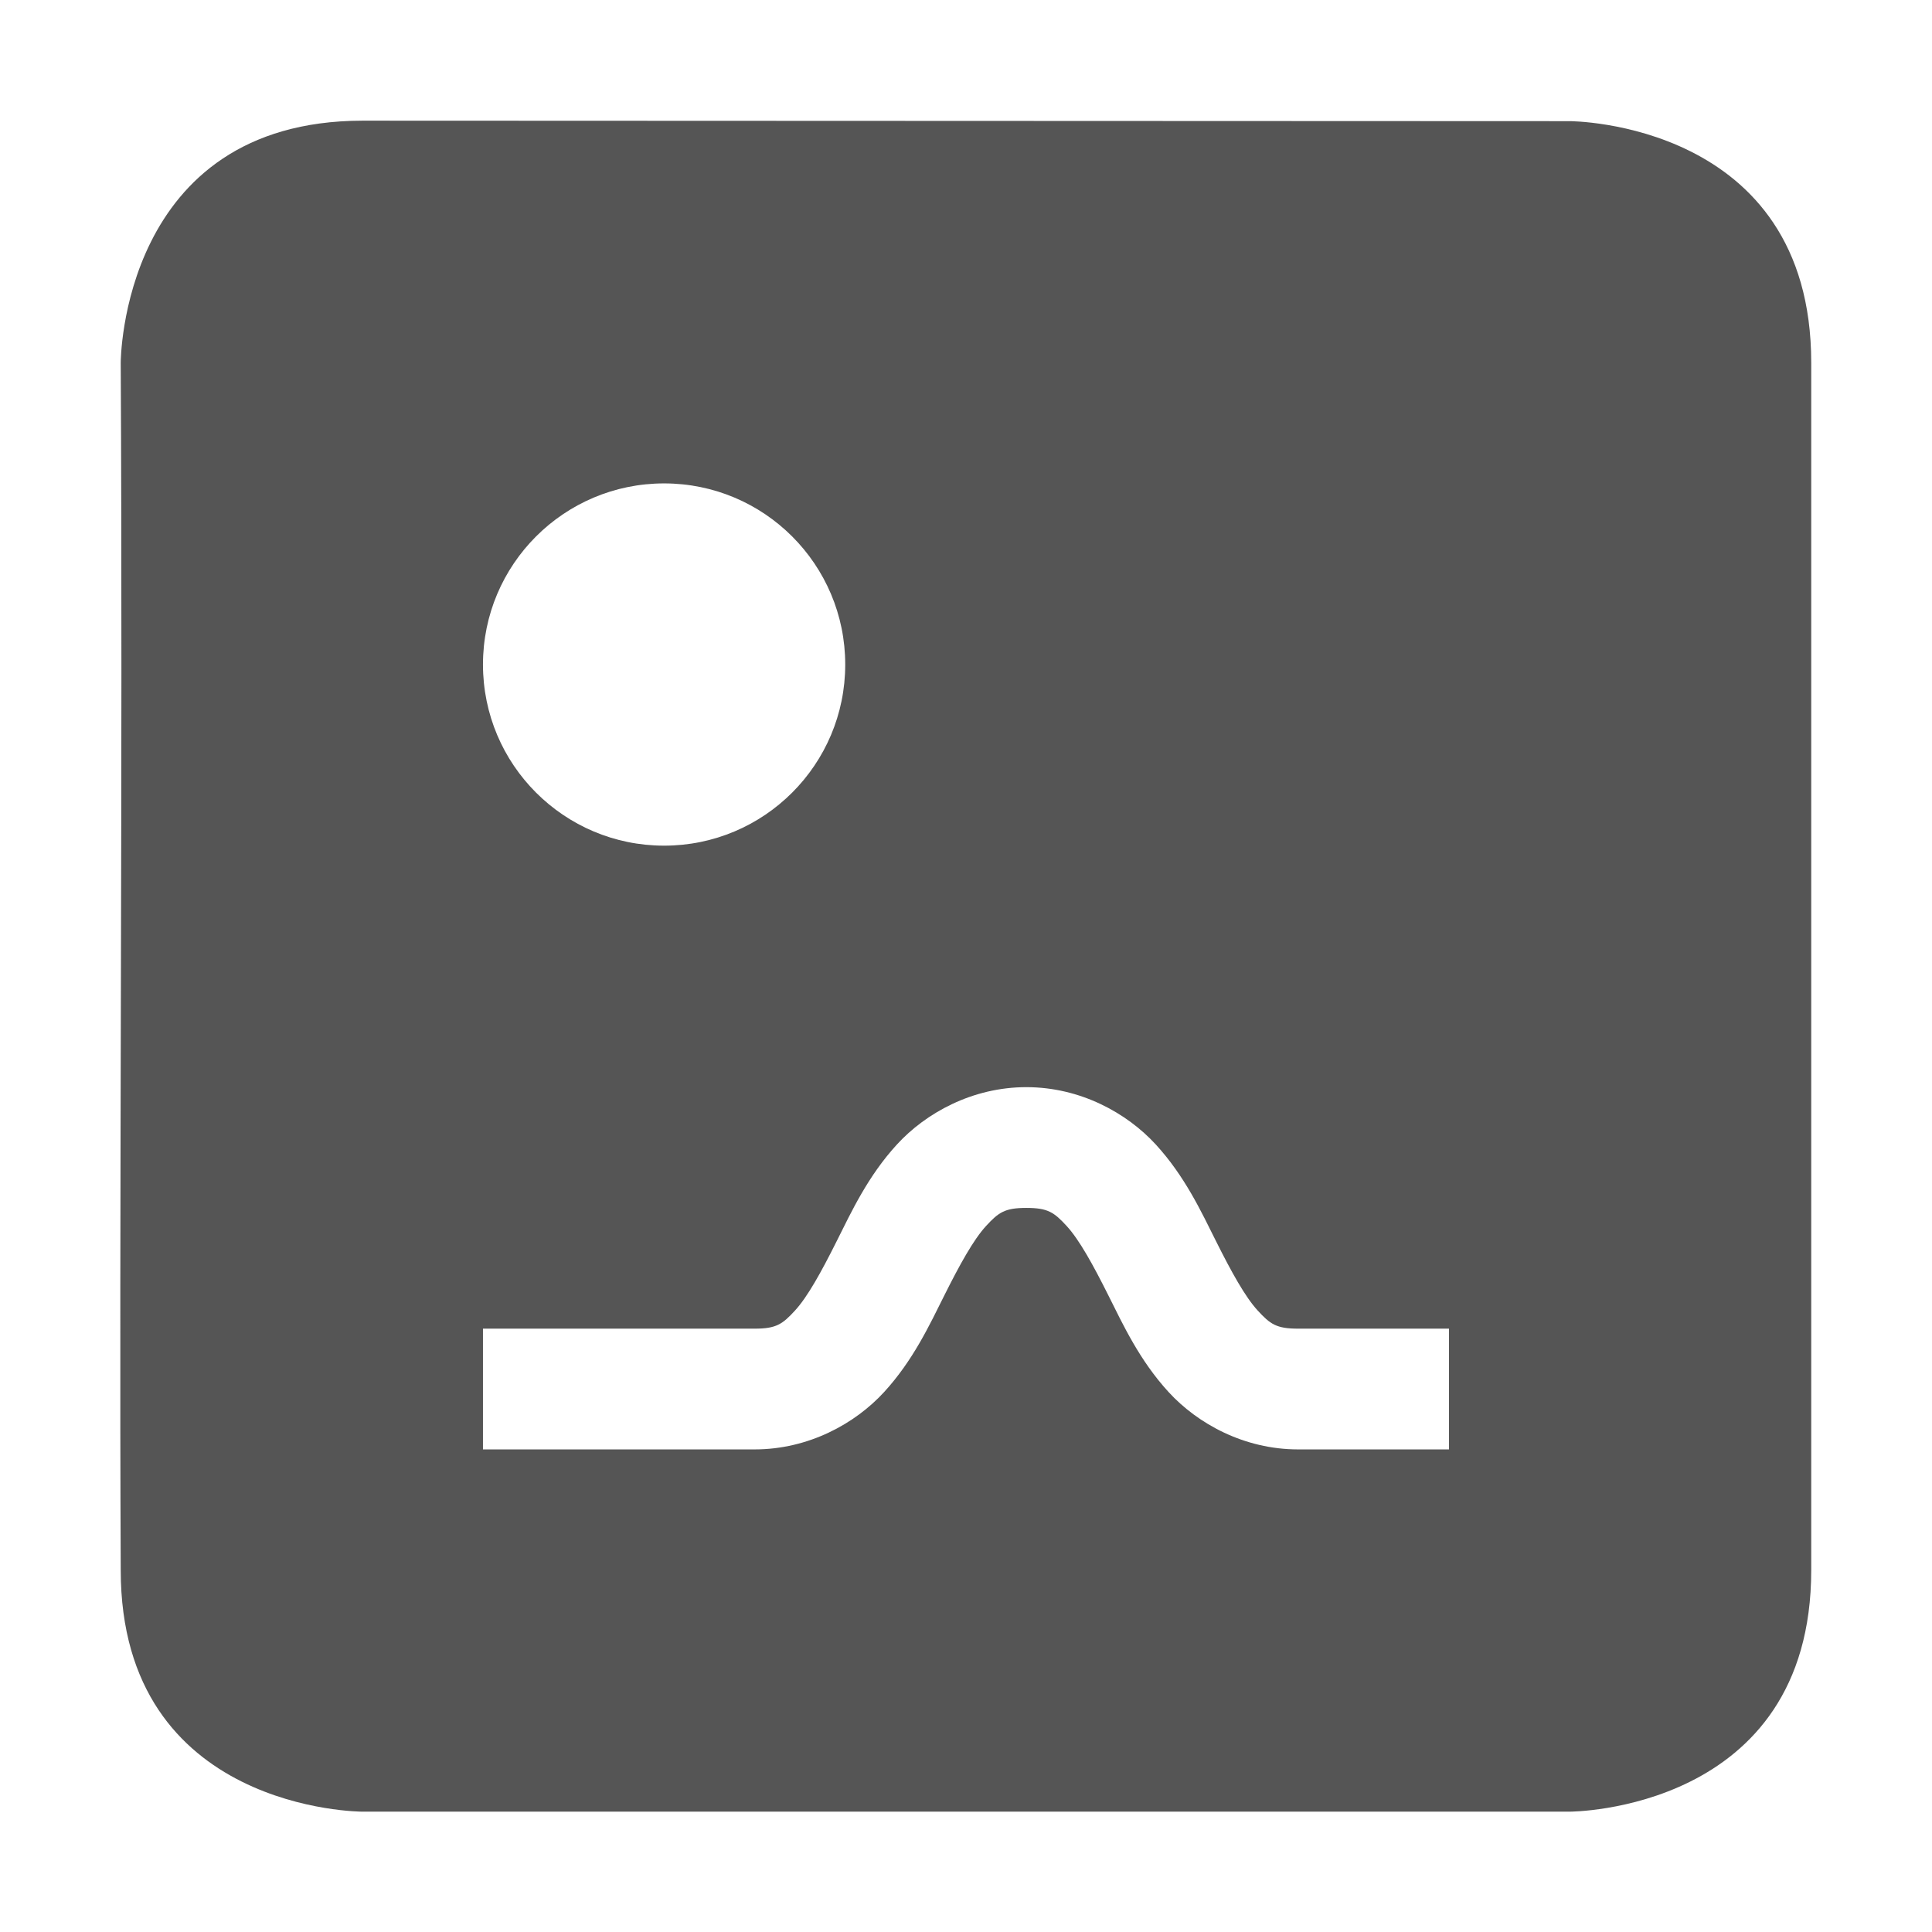
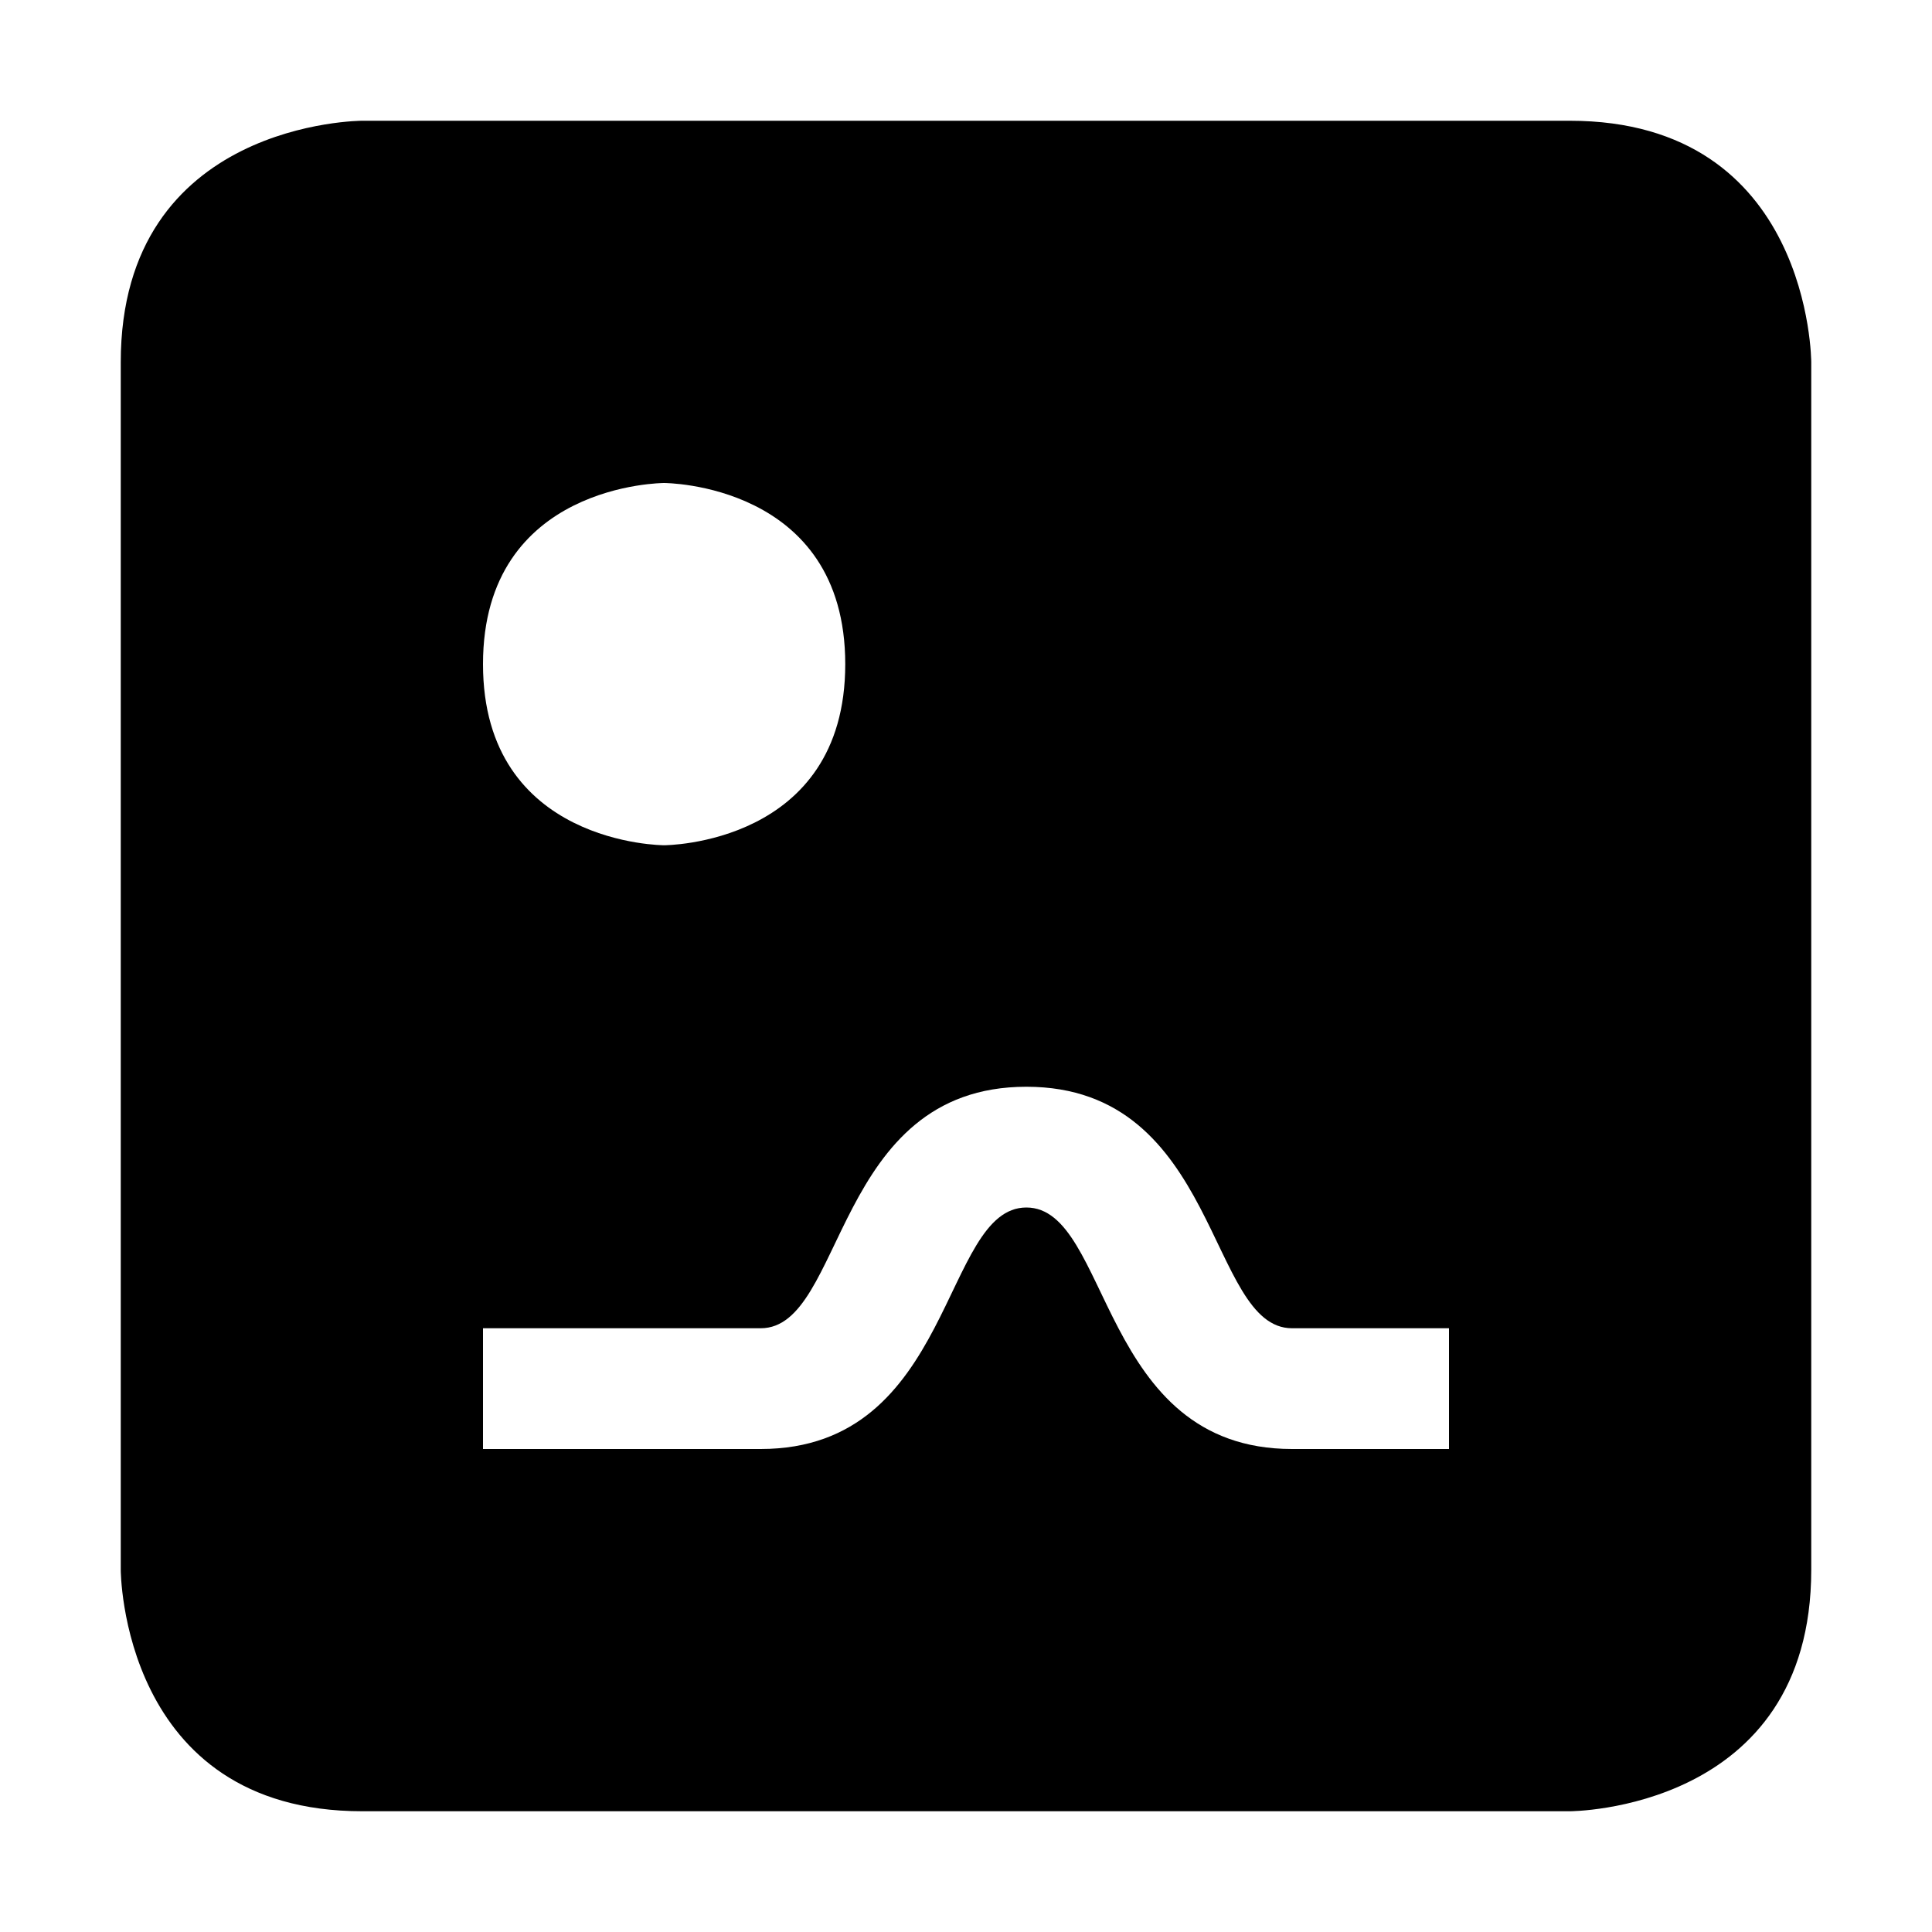
- <svg xmlns="http://www.w3.org/2000/svg" xmlns:ns1="http://www.openswatchbook.org/uri/2009/osb" height="16" id="svg7384" style="enable-background:new" version="1.1" width="16">
-   <defs id="defs7386">
-     <linearGradient id="linearGradient5606" ns1:paint="solid">
-       <stop id="stop5608" offset="0" style="stop-color:#000000;stop-opacity:1;" />
-     </linearGradient>
-     <filter id="filter7554" style="color-interpolation-filters:sRGB">
-       <feBlend id="feBlend7556" in2="BackgroundImage" mode="darken" />
-     </filter>
-   </defs>
-   <g id="layer9" style="display:inline" transform="translate(-685.0002,331.0034)" />
-   <g id="layer10" style="display:inline;filter:url(#filter7554)" transform="translate(-685.0002,331.0034)" />
-   <g id="layer1" style="display:inline" transform="translate(-444,-285.9966)" />
-   <g id="layer14" style="display:inline" transform="translate(-685.0002,331.0034)">
-     <path d="m 688,-330.004 c -2,0.004 -2,2.004 -2,2.004 0.018,3.398 -0.014,6.969 0,10 0,2 2,2 2,2 l 10,0 c 0,0 2,0 2,-2 l 0,-10 c 0,-2 -2,-2 -2,-2 l -10,-0.004 z m 2.5,3.004 a 1.5,1.5 0 0 1 1.5,1.5 1.5,1.5 0 0 1 -1.5,1.5 1.5,1.5 0 0 1 -1.5,-1.5 1.5,1.5 0 0 1 1.5,-1.5 z m 3,5 c 0.446,0 0.832,0.213 1.072,0.475 0.24,0.262 0.375,0.553 0.5,0.803 0.125,0.25 0.24,0.459 0.344,0.572 0.104,0.113 0.155,0.15 0.334,0.15 l 0.75,0 0.5,0 0,1 -0.5,0 -0.75,0 c -0.446,0 -0.832,-0.213 -1.072,-0.475 -0.24,-0.262 -0.375,-0.553 -0.5,-0.803 -0.125,-0.25 -0.24,-0.459 -0.344,-0.572 C 693.73,-320.963 693.679,-321 693.5,-321 c -0.179,0 -0.23,0.037 -0.334,0.15 -0.104,0.113 -0.219,0.322 -0.344,0.572 -0.125,0.25 -0.26,0.541 -0.5,0.803 -0.24,0.262 -0.626,0.475 -1.072,0.475 l -1.75,0 -0.5,0 0,-1 0.5,0 1.75,0 c 0.179,0 0.23,-0.037 0.334,-0.15 0.104,-0.113 0.219,-0.322 0.344,-0.572 0.125,-0.25 0.26,-0.541 0.5,-0.803 0.24,-0.262 0.626,-0.475 1.072,-0.475 z" id="path14242" style="display:inline;fill:#555555;fill-opacity:1;stroke:none;filter:url(#filter14069);enable-background:new" />
-   </g>
-   <g id="layer15" style="display:inline" transform="translate(-685.0002,331.0034)" />
-   <g id="g71291" style="display:inline" transform="translate(-685.0002,331.0034)" />
-   <g id="layer2" style="display:inline" transform="translate(-444,-135.9966)" />
-   <g id="g6058" style="display:inline" transform="translate(-444,-135.9966)" />
-   <g id="layer12" style="display:inline" transform="translate(-685.0002,331.0034)" />
+ <svg xmlns="http://www.w3.org/2000/svg" height="16" width="16">
+   <path d="m3 1s-2 0-2 2v10s0 2 2 2h10s2 0 2-2v-10s0-2-2-2zm2.5 3s1.5 0 1.5 1.5-1.5 1.5-1.5 1.5-1.5 0-1.5-1.5 1.5-1.5 1.5-1.5zm3 5c1.6 0 1.5 2 2.2 2h1.3v1h-1.3c-1.6 0-1.5-2-2.2-2s-.6 2-2.2 2h-2.3v-1h2.3c.7 0 .6-2 2.2-2z" />
</svg>
